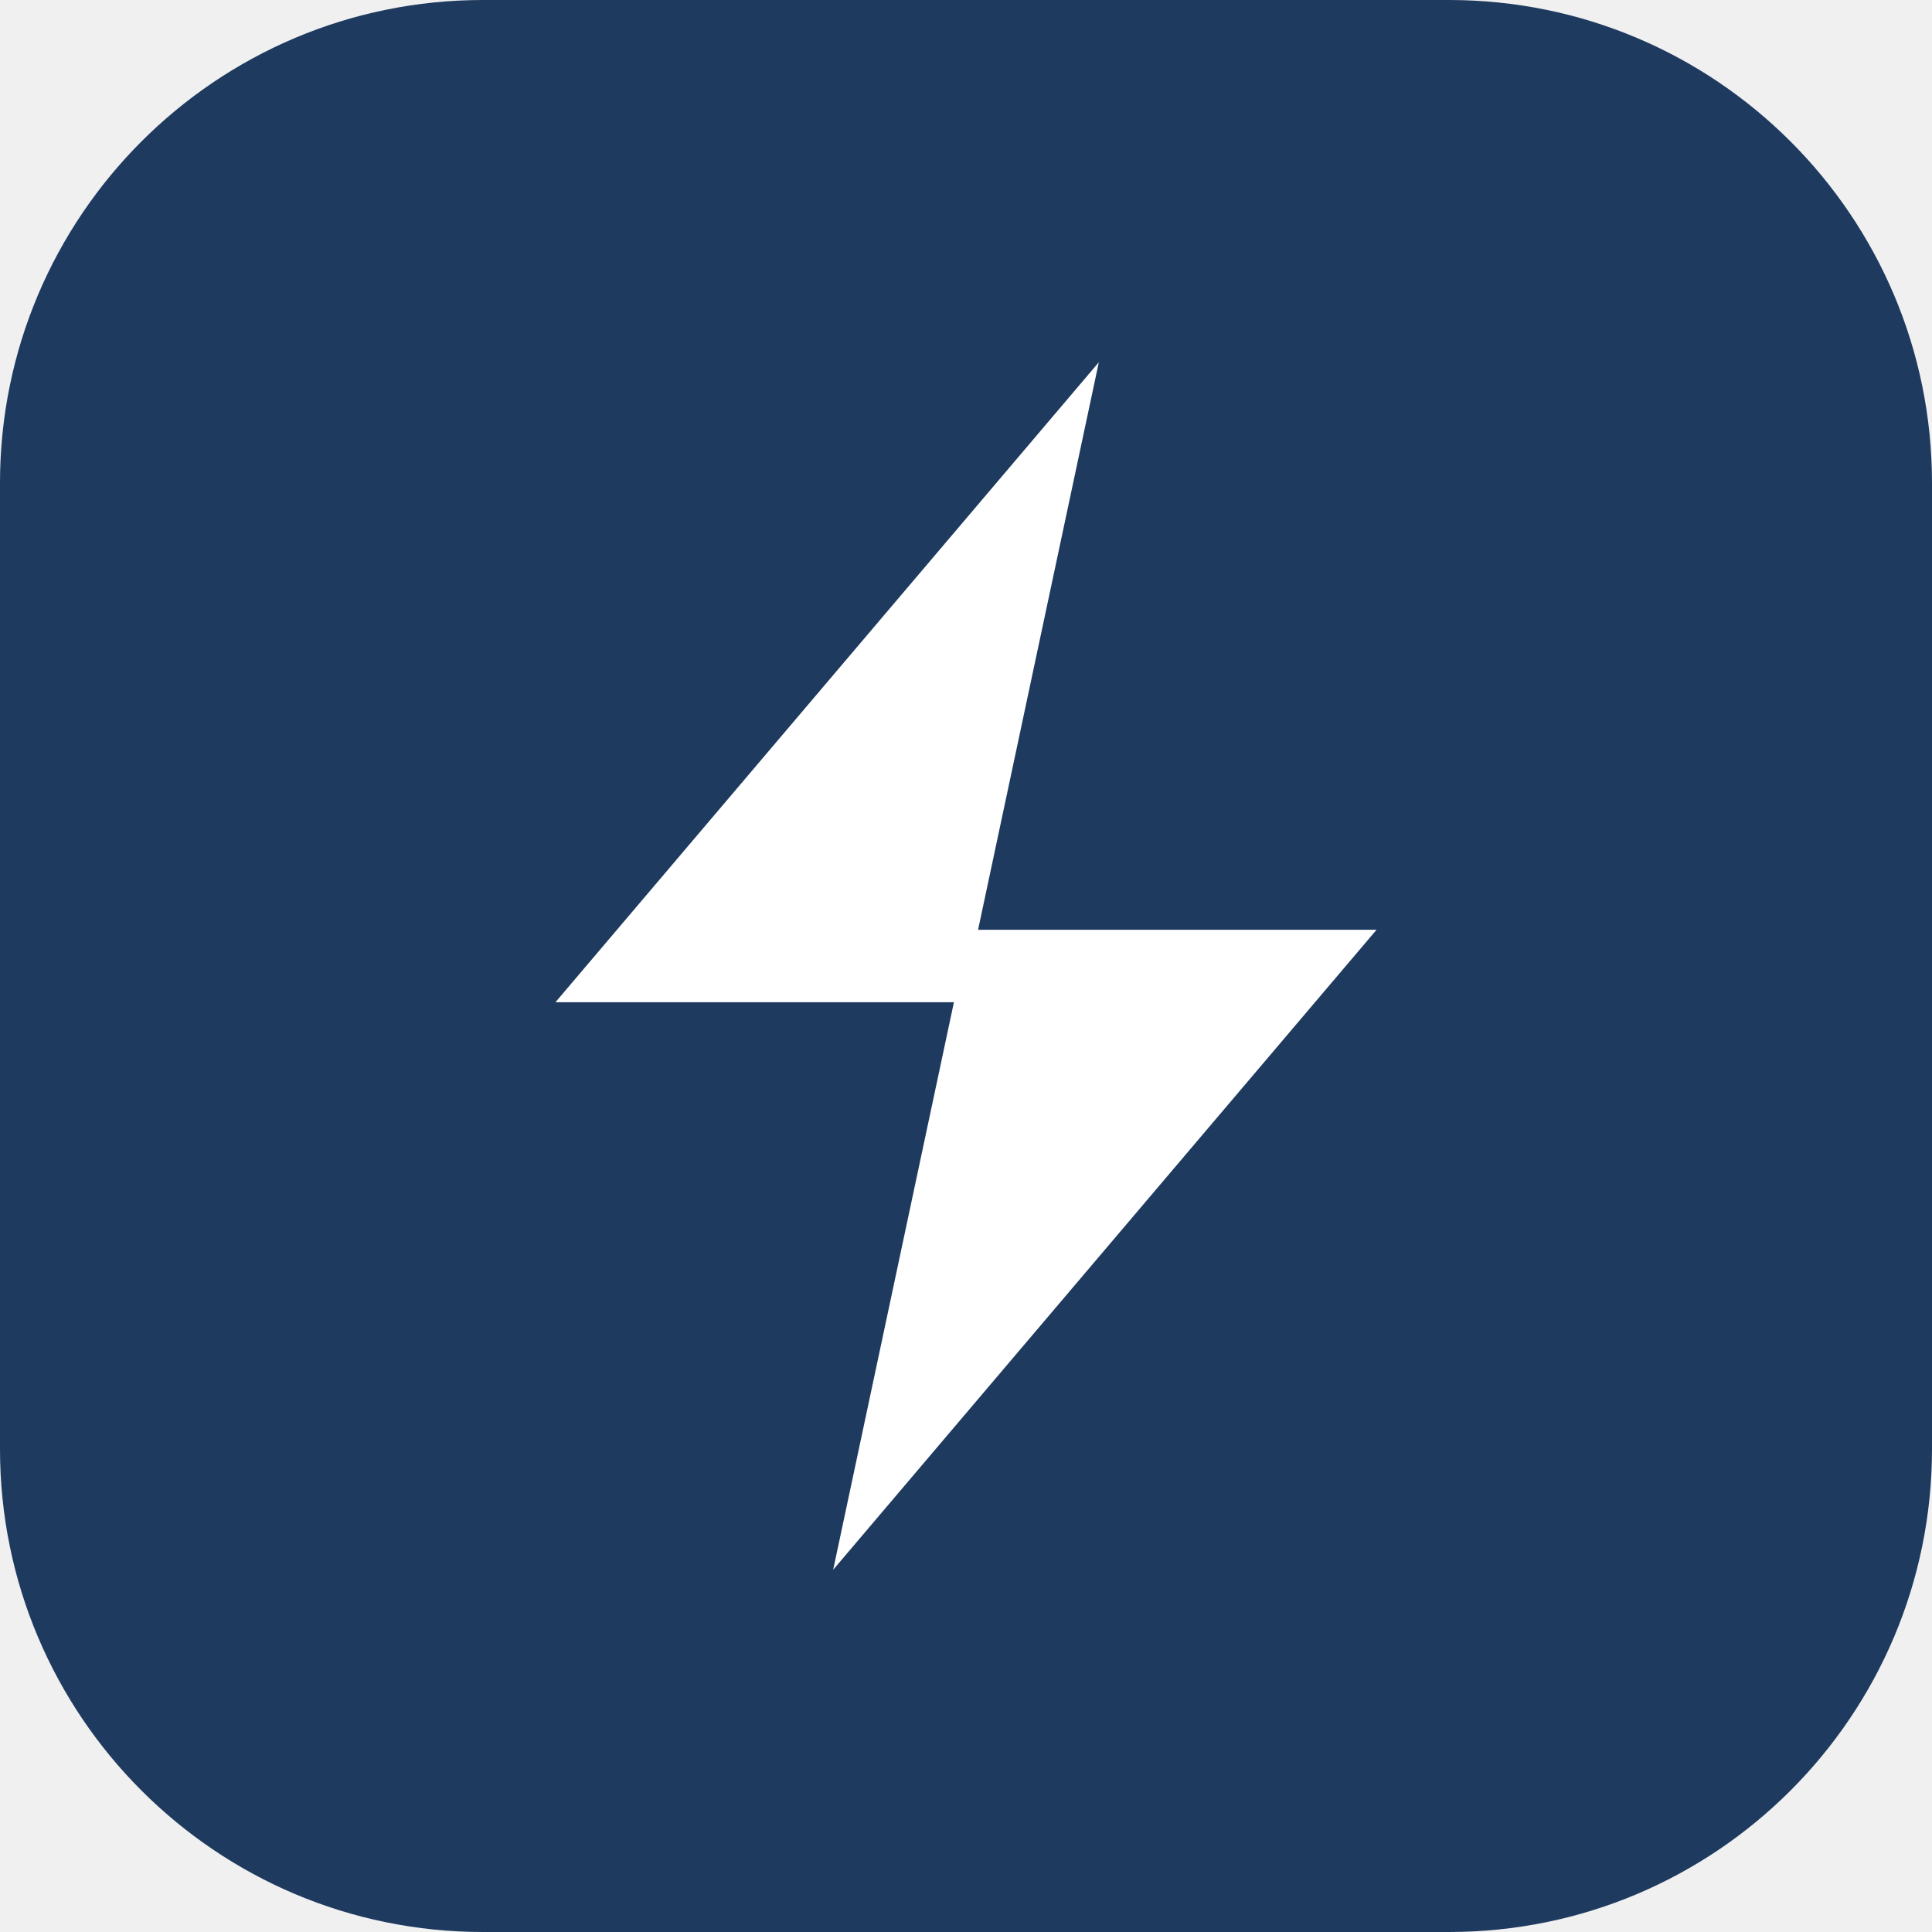
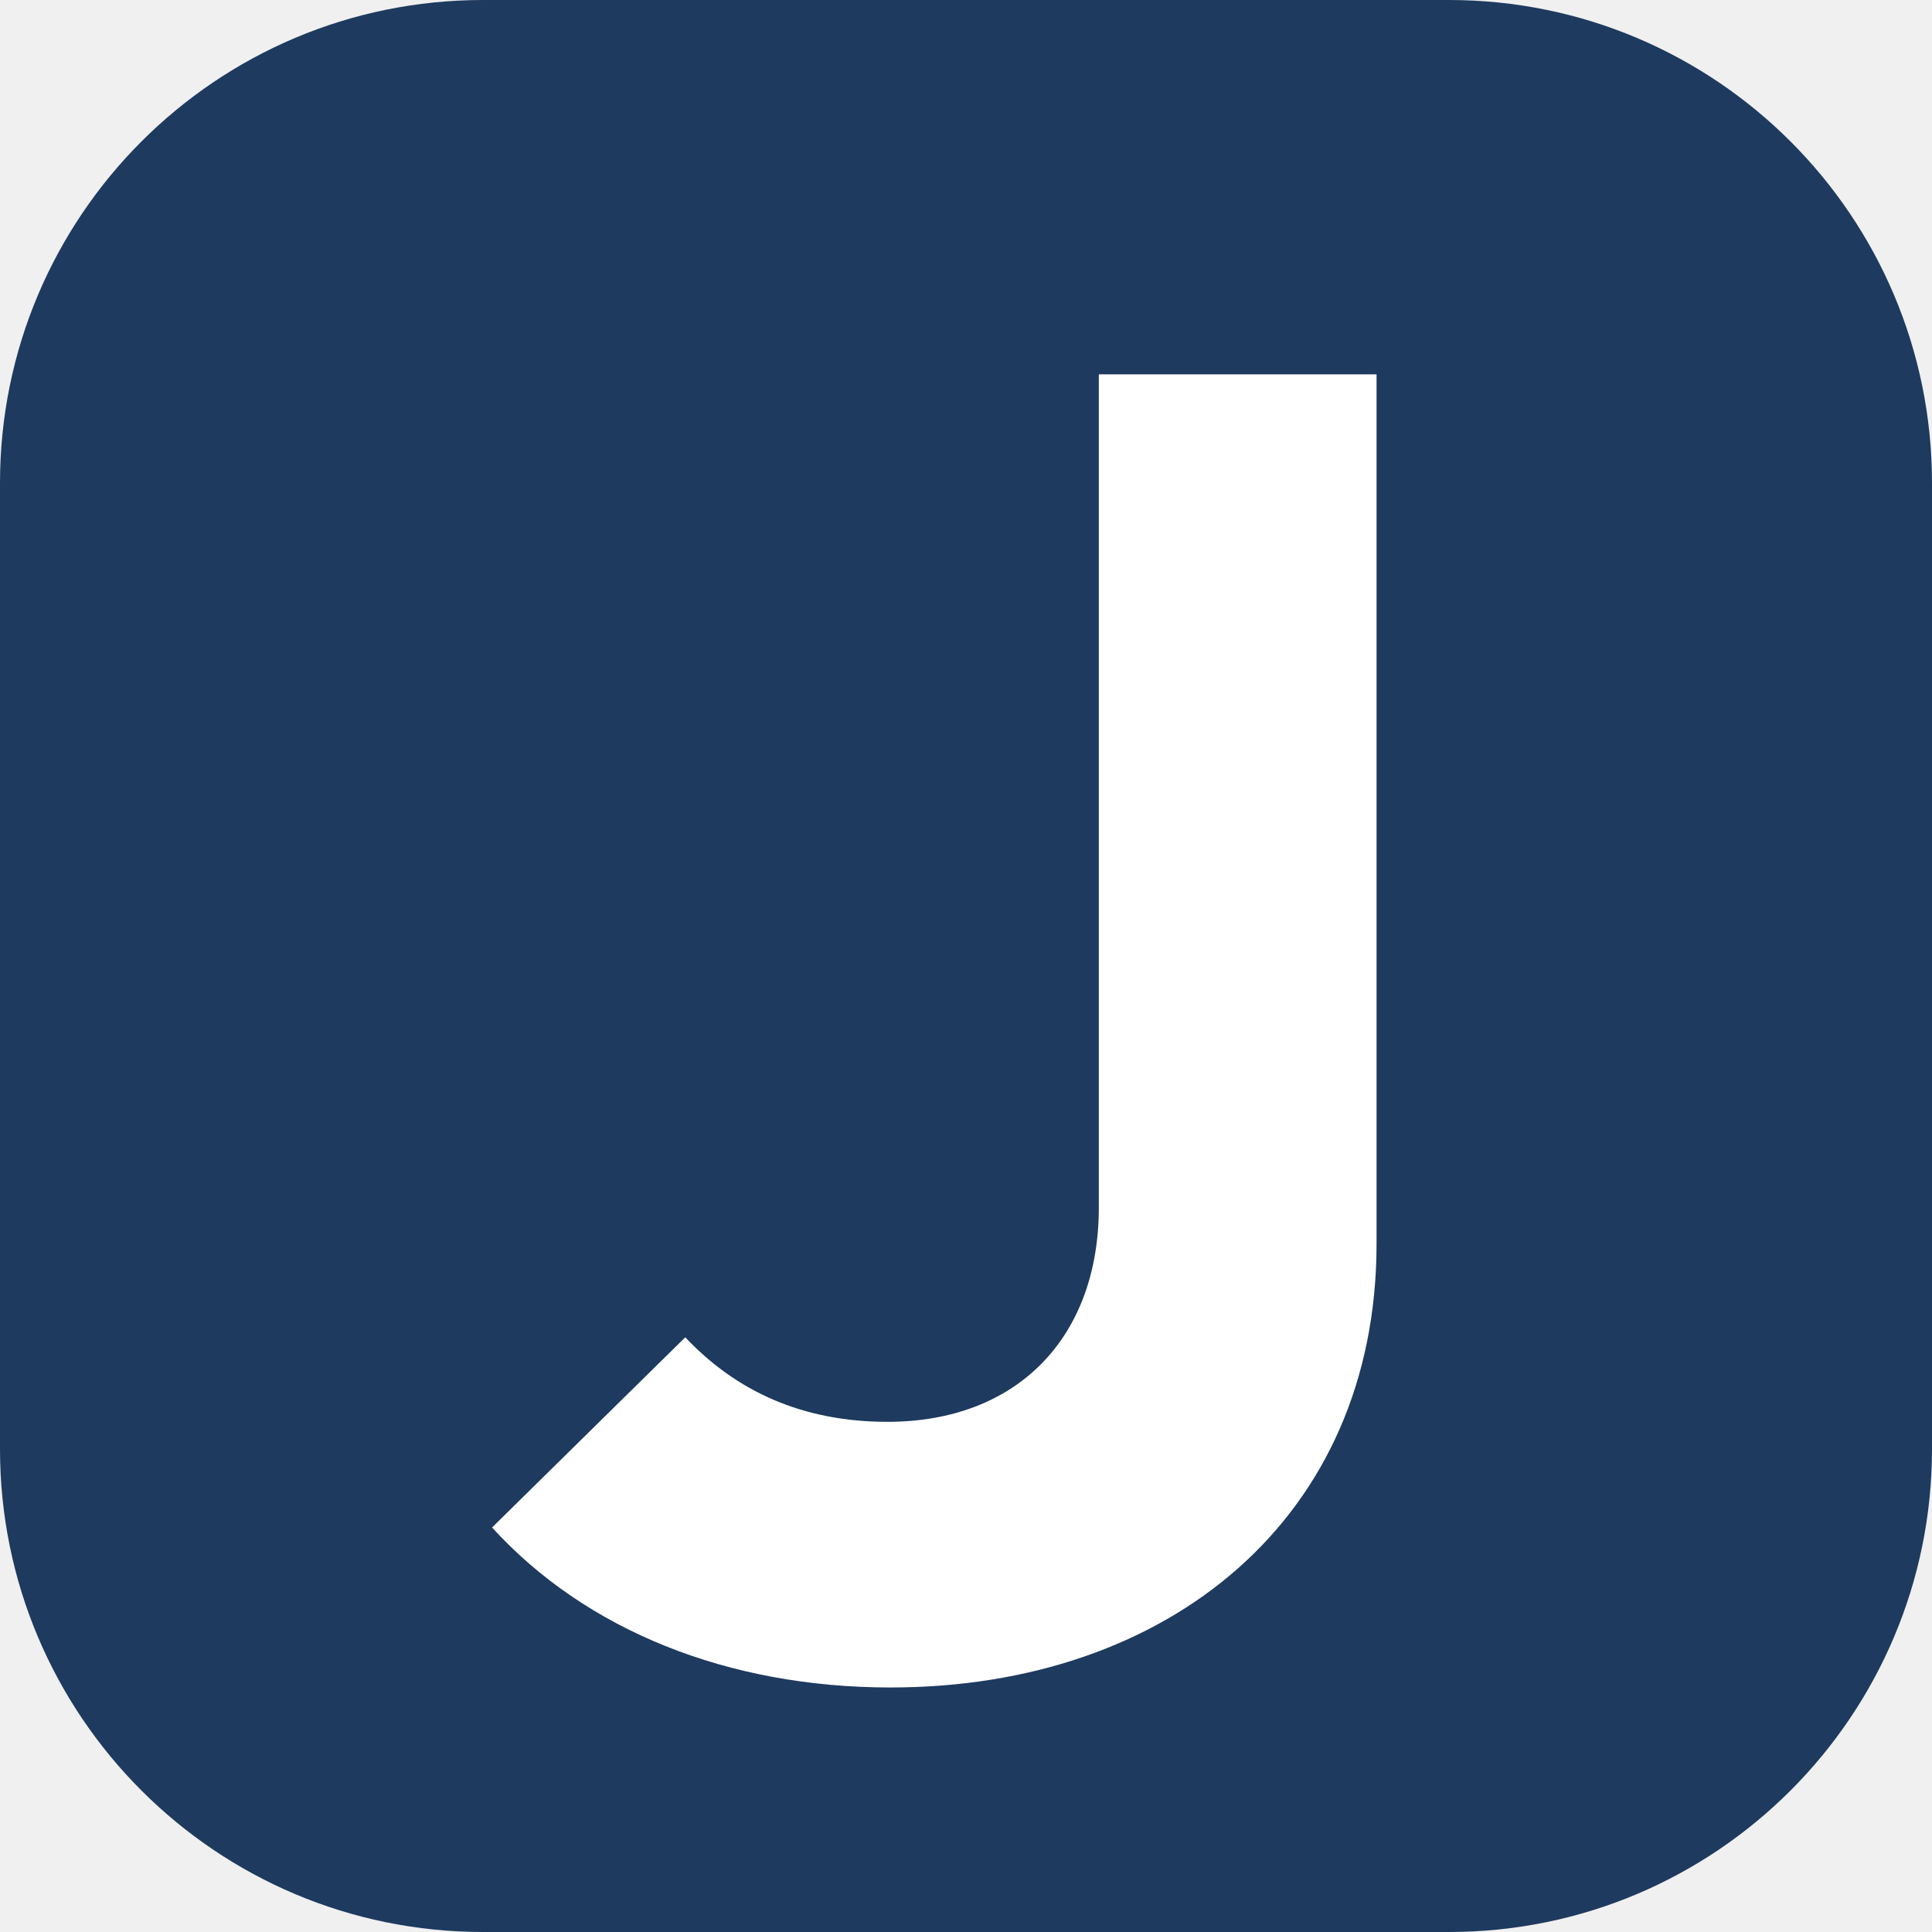
<svg xmlns="http://www.w3.org/2000/svg" viewBox="0 0 32 32">
  <rect width="32" height="32" rx="8" fill="#1e3a5f" />
-   <polygon fill="#ffffff" points="18.2 6 9.2 16.6 15.8 16.6 13.8 26 22.8 15.4 16.2 15.4" />
+   <path fill="#ffffff" d="M18.2 6.2h4.6v14.4c0 4.55-3.45 7.35-8.05 7.35-2.7 0-5.05-.95-6.6-2.65l3.2-3.15c.85.9 1.95 1.4 3.35 1.4 2.15 0 3.5-1.4 3.5-3.55V6.2z" />
</svg>
